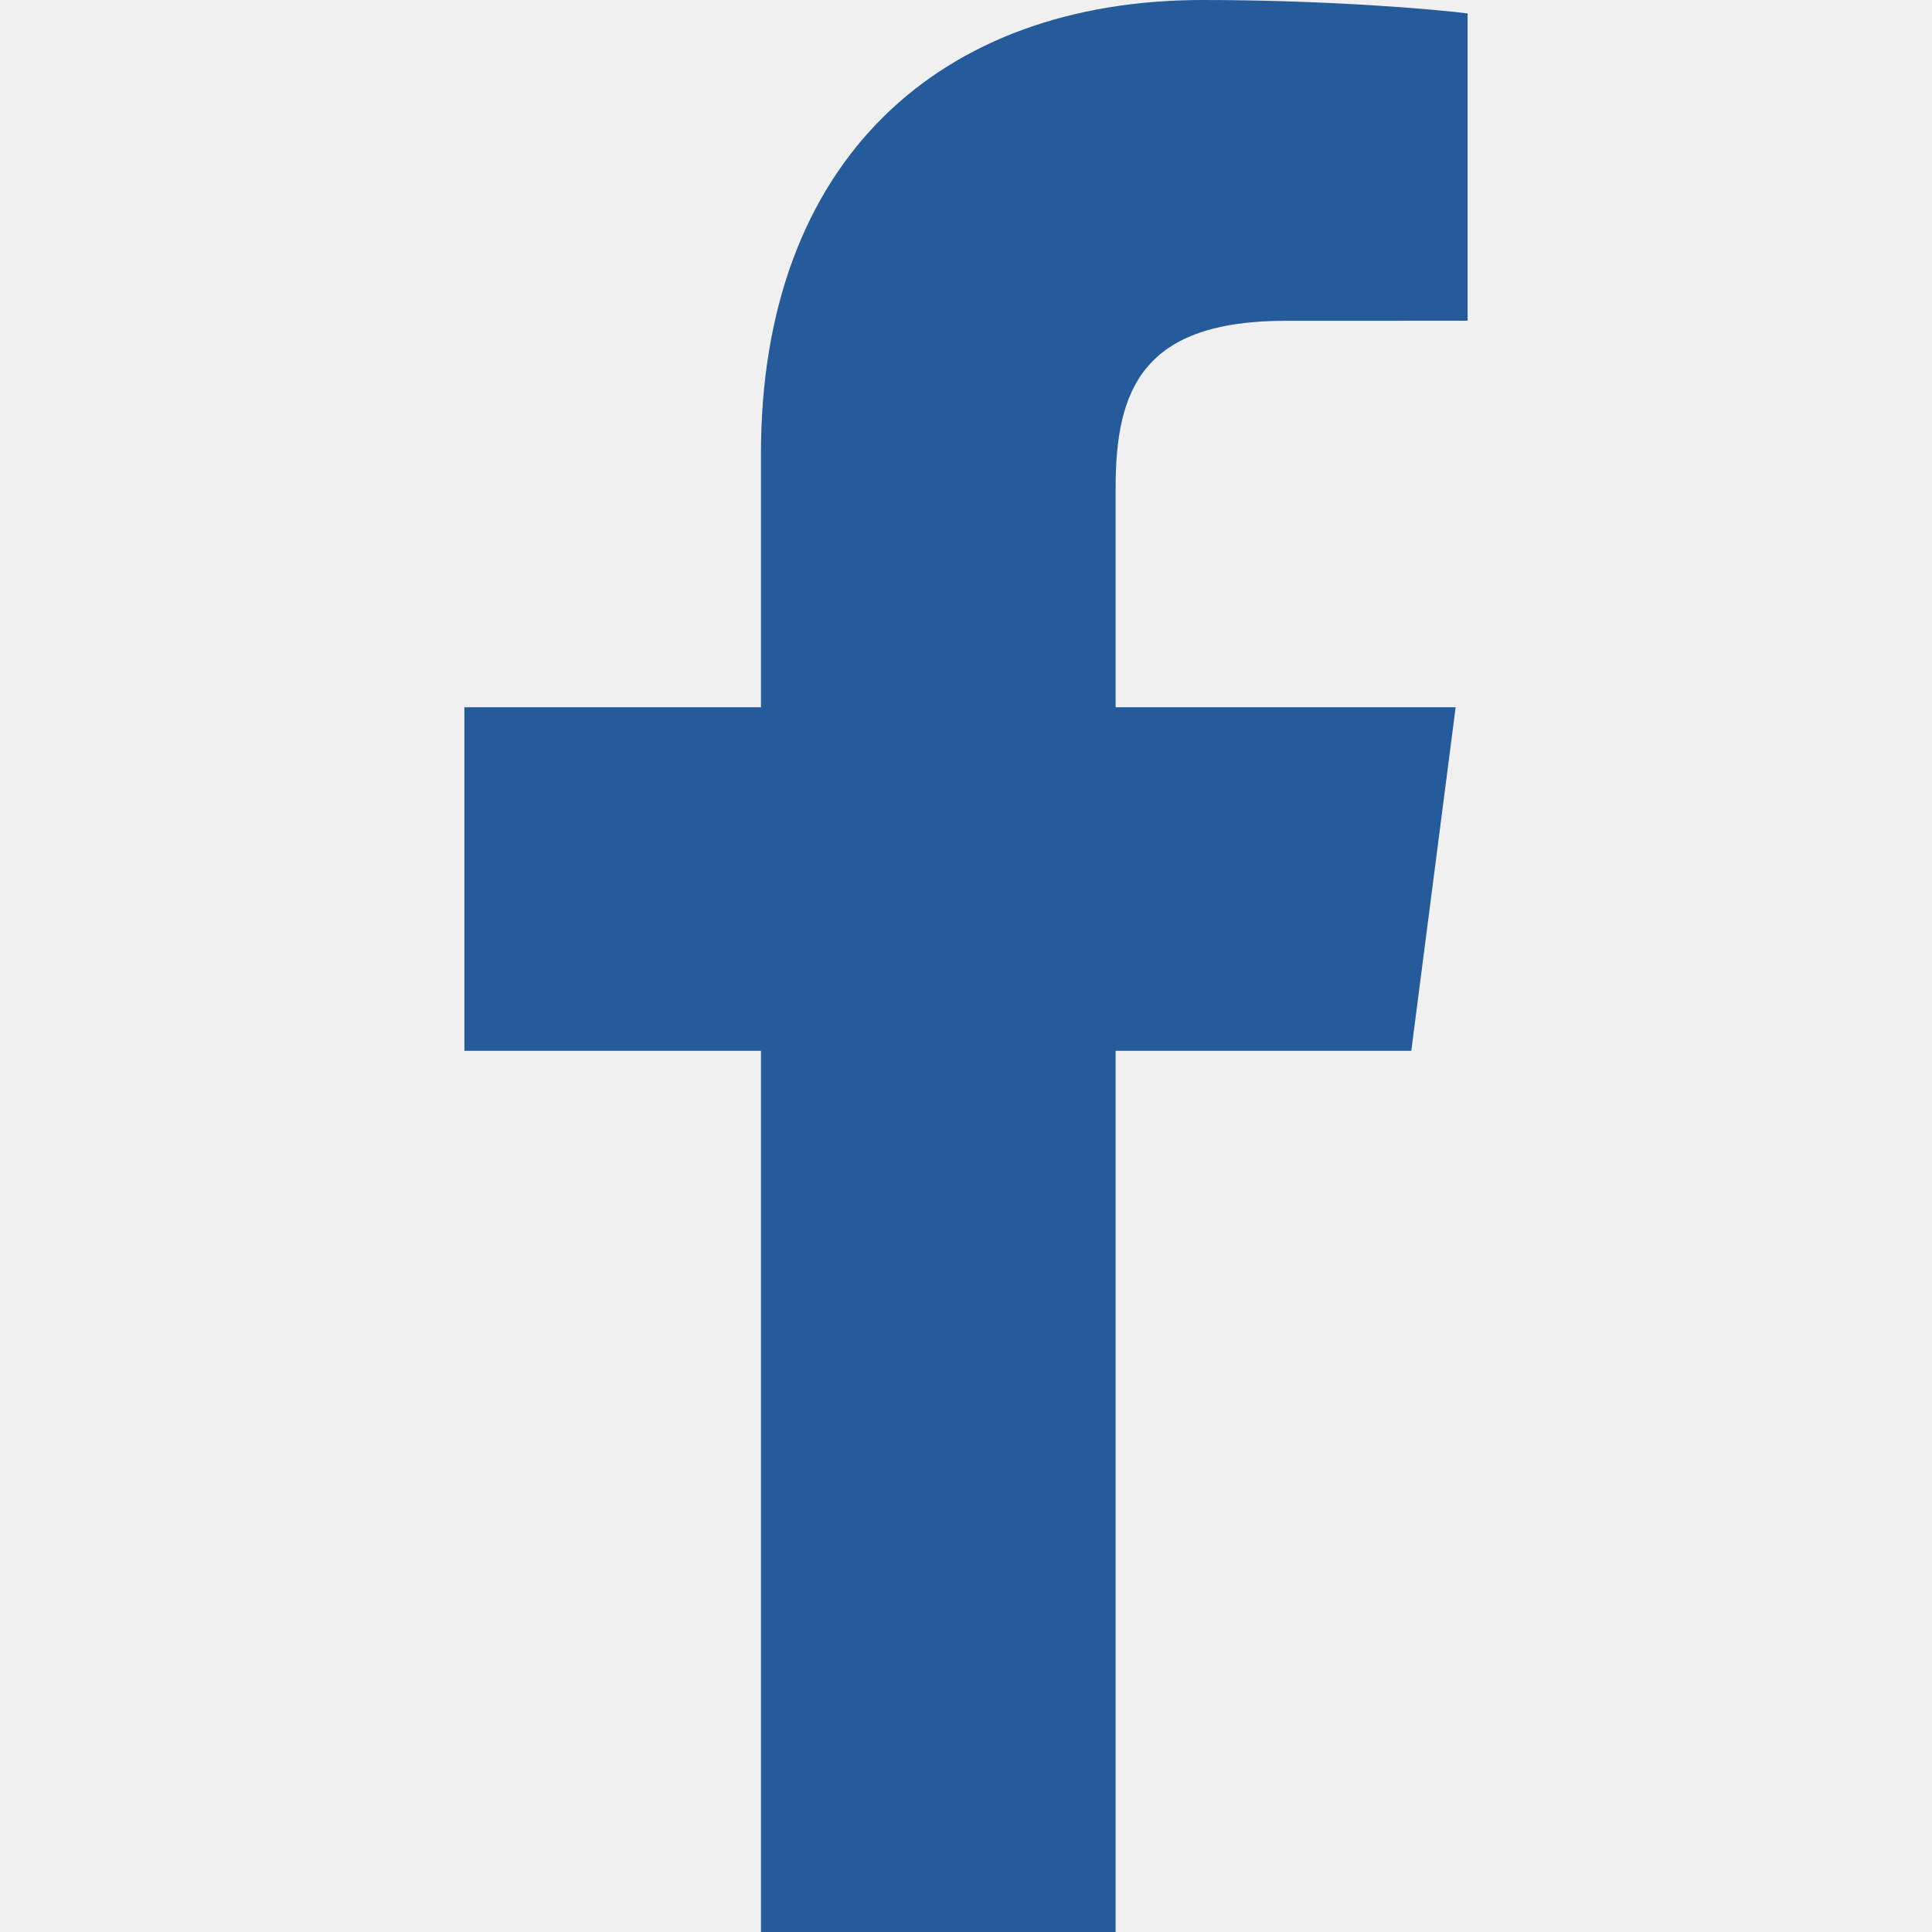
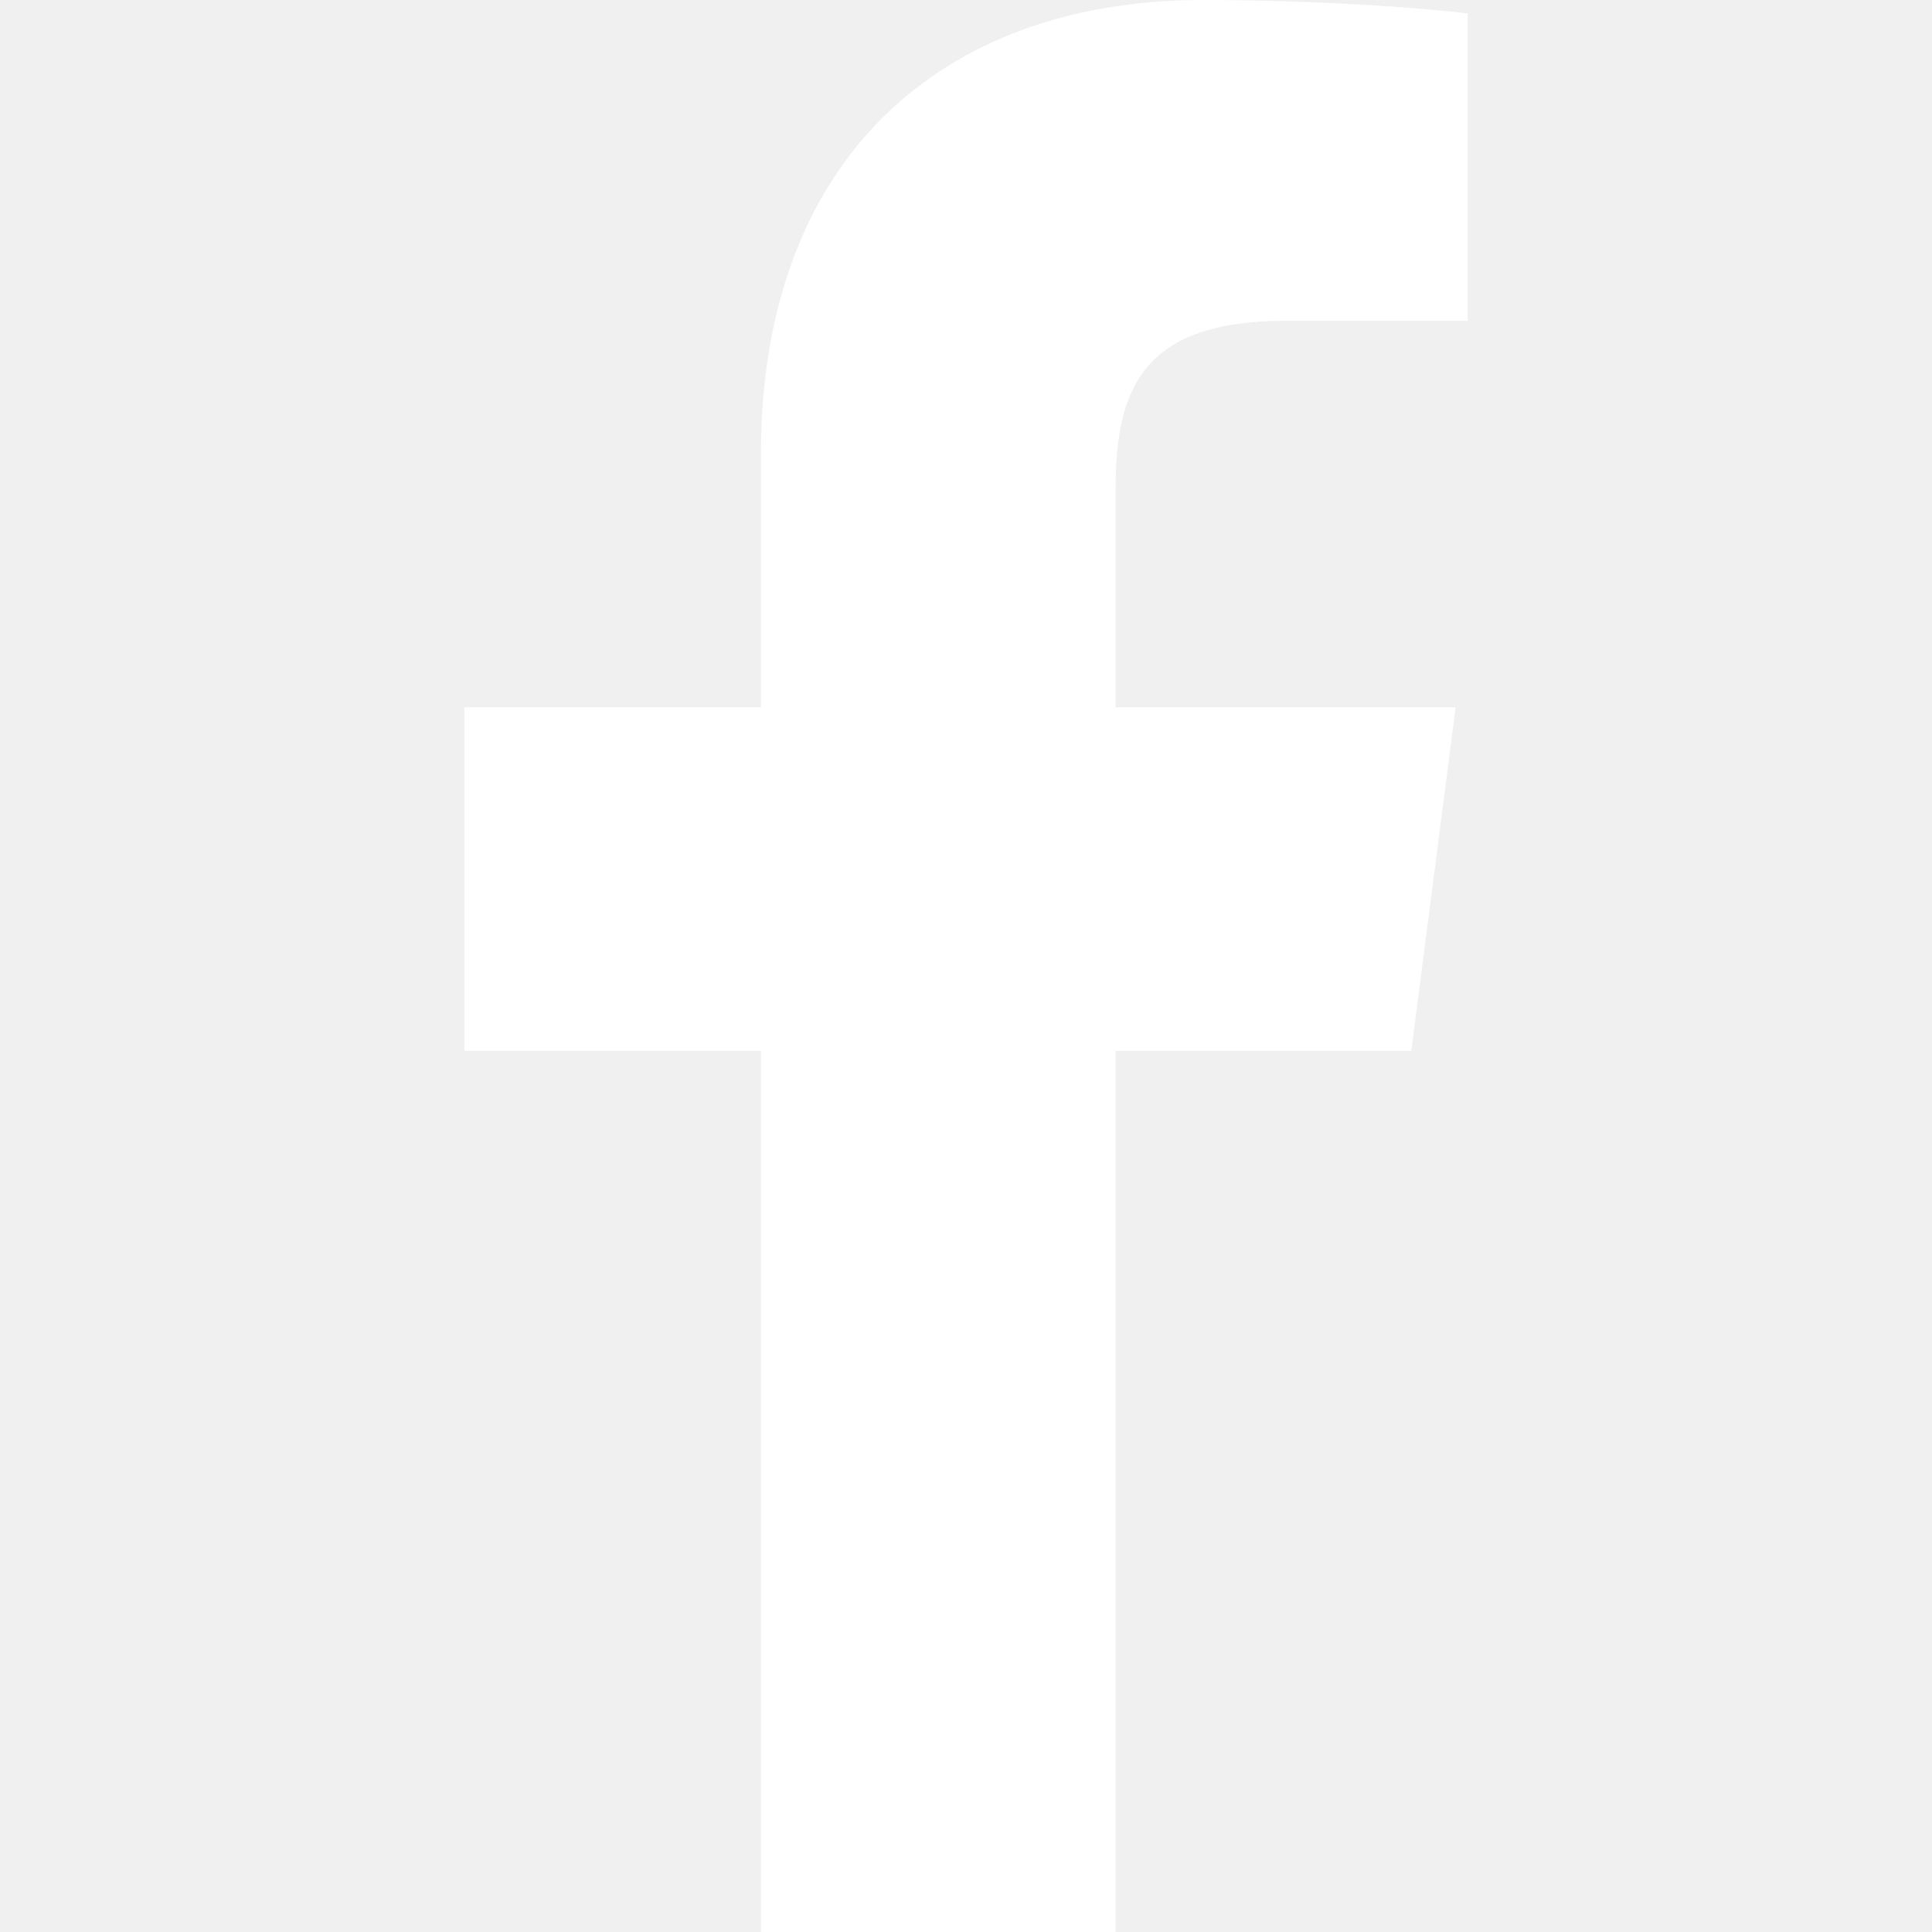
<svg xmlns="http://www.w3.org/2000/svg" version="1.1" id="Capa_1" x="0px" y="0px" viewBox="0 0 155.139 155.139" style="enable-background:new 0 0 155.139 155.139;" xml:space="preserve">
  <g>
-     <path id="f_1_" style="fill:#255A9B;" d="M89.584,155.139V84.378h23.742l3.562-27.585H89.584V39.184   c0-7.984,2.208-13.425,13.67-13.425l14.595-0.006V1.08C115.325,0.752,106.661,0,96.577,0C75.52,0,61.104,12.853,61.104,36.452   v20.341H37.29v27.585h23.814v70.761H89.584z" />
+     <path id="f_1_" style="fill:#FFF;" d="M89.584,155.139V84.378h23.742l3.562-27.585H89.584V39.184   c0-7.984,2.208-13.425,13.67-13.425l14.595-0.006V1.08C115.325,0.752,106.661,0,96.577,0C75.52,0,61.104,12.853,61.104,36.452   v20.341H37.29v27.585h23.814v70.761H89.584z" />
  </g>
</svg>
